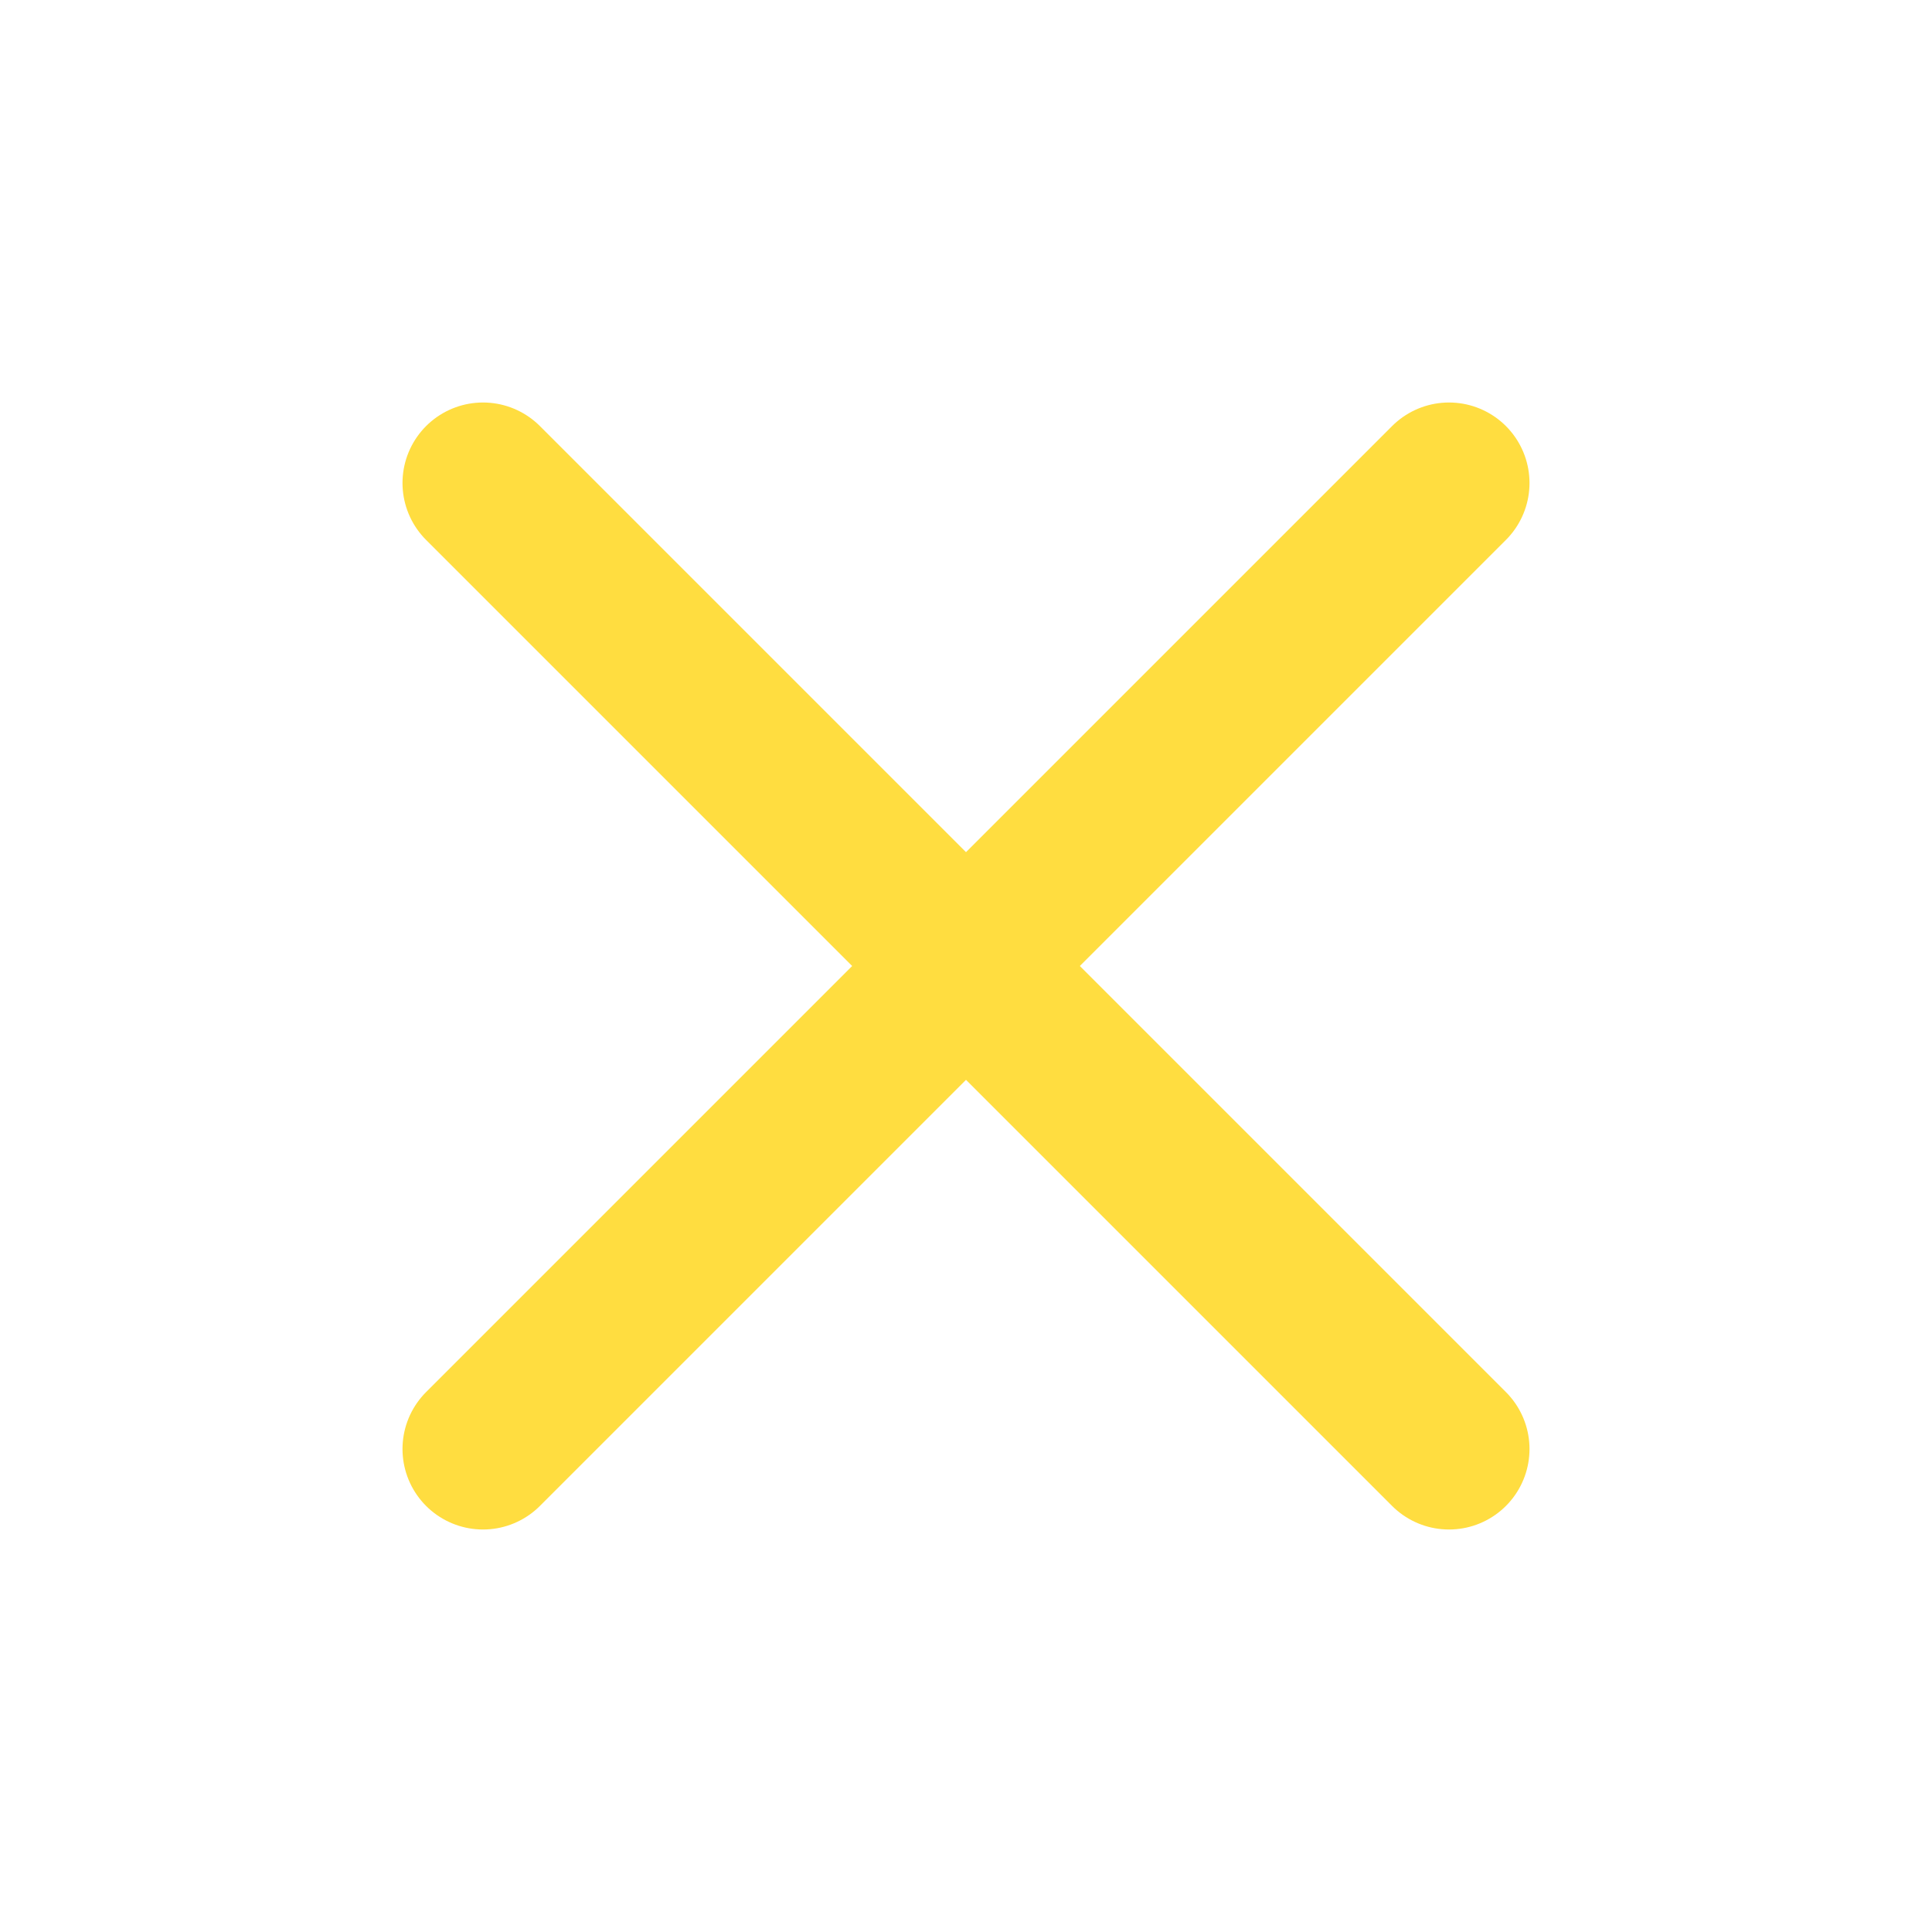
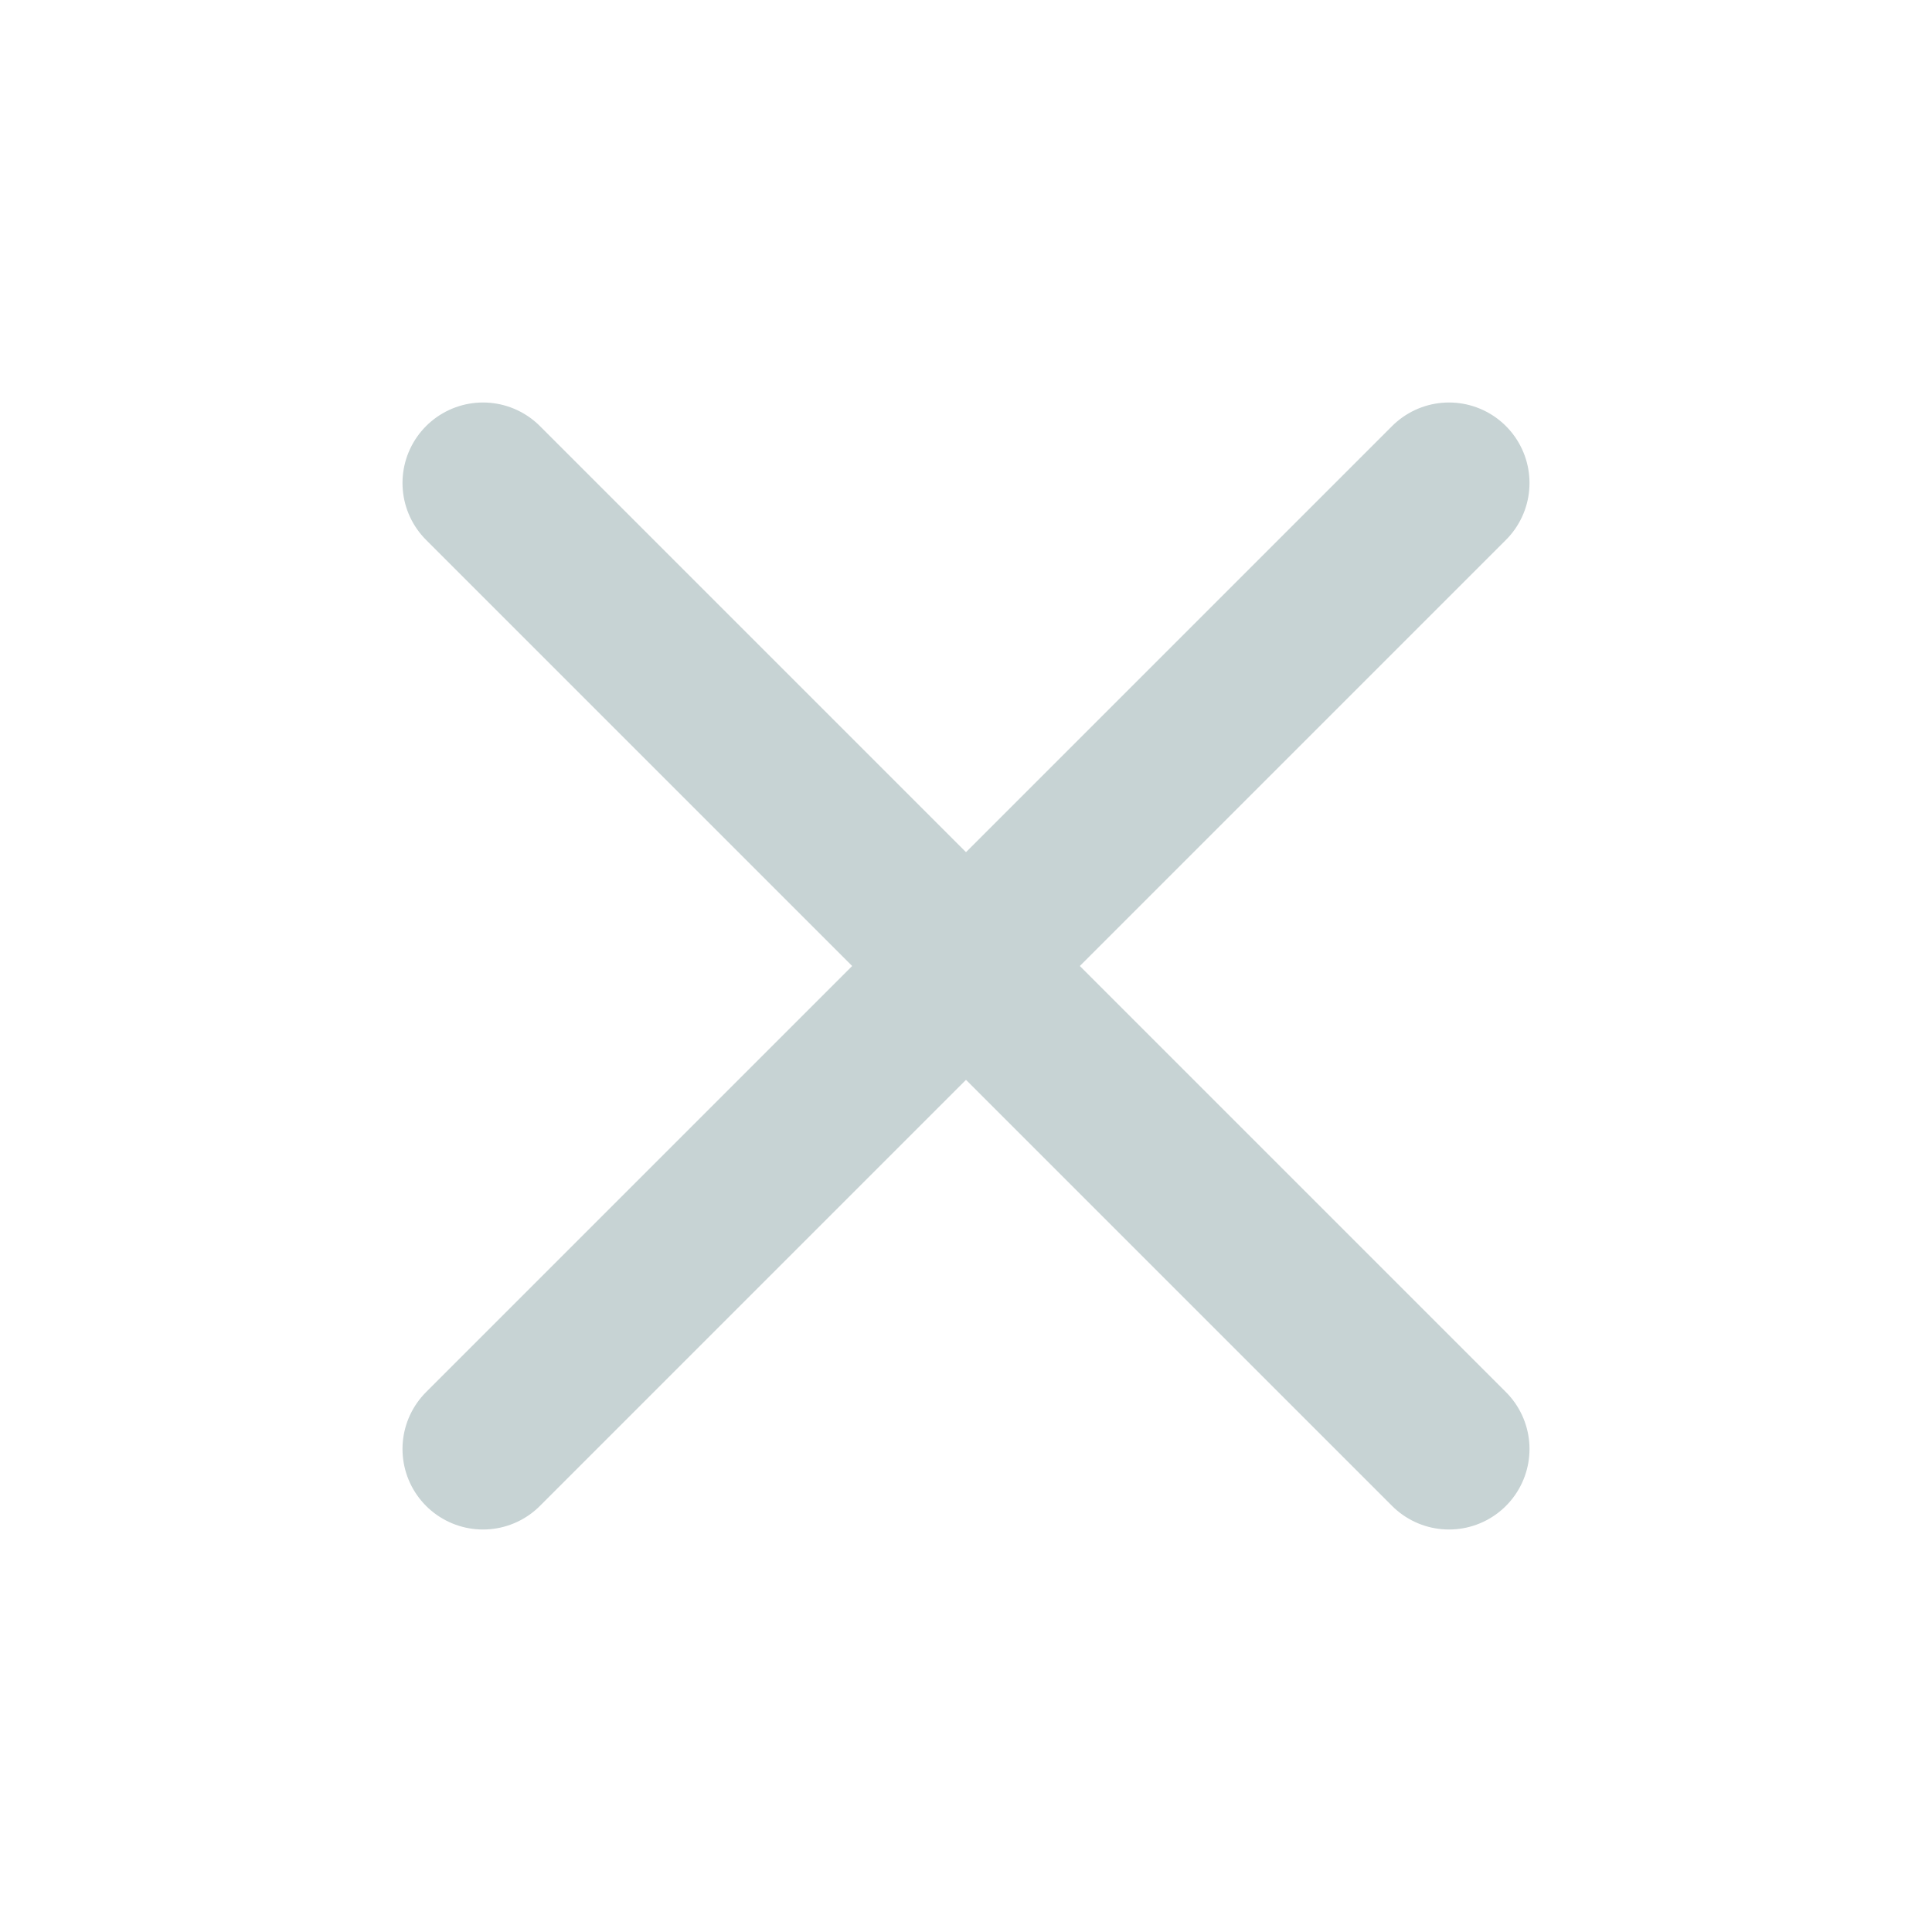
- <svg xmlns="http://www.w3.org/2000/svg" width="24" height="24" viewBox="0 0 24 24" fill="none" stroke="#ffdd40" stroke-width="2" stroke-linecap="round" stroke-linejoin="round" class="feather feather-x">
+ <svg xmlns="http://www.w3.org/2000/svg" width="24" height="24" viewBox="0 0 24 24" fill="none" stroke="#c7d3d4" stroke-width="2" stroke-linecap="round" stroke-linejoin="round" class="feather feather-x">
  <line x1="18" y1="6" x2="6" y2="18" />
  <line x1="6" y1="6" x2="18" y2="18" />
</svg>
